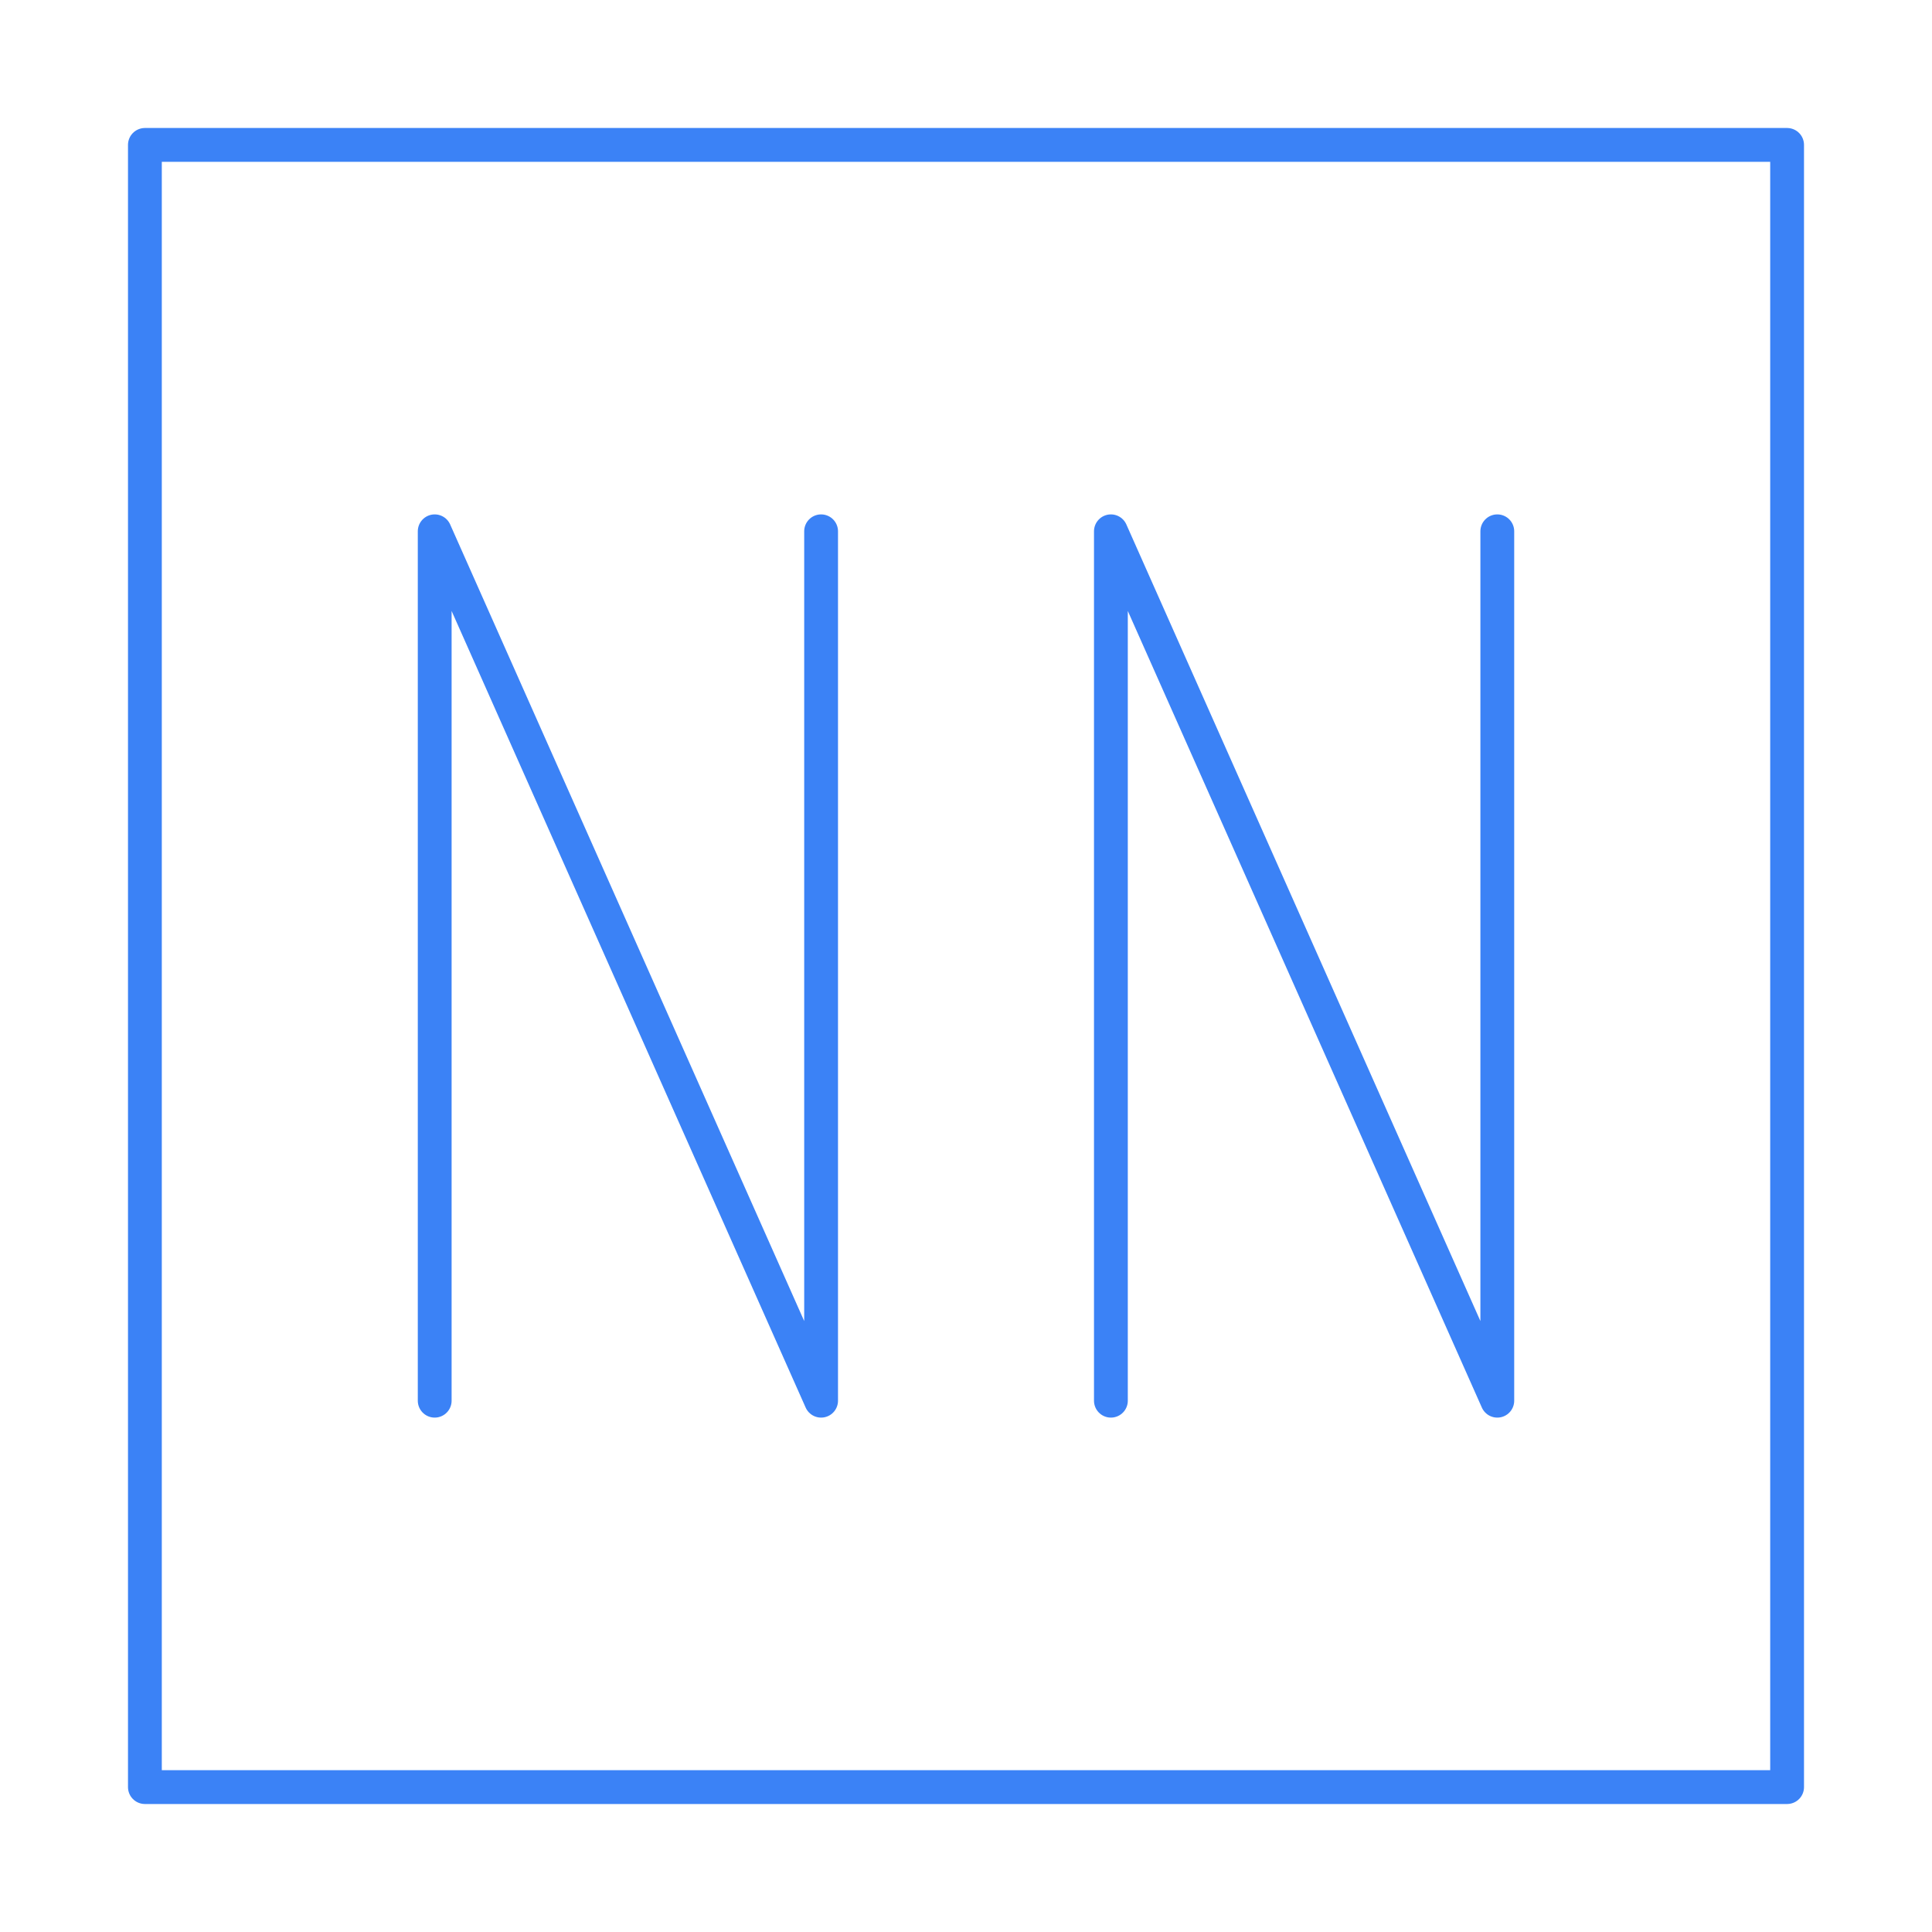
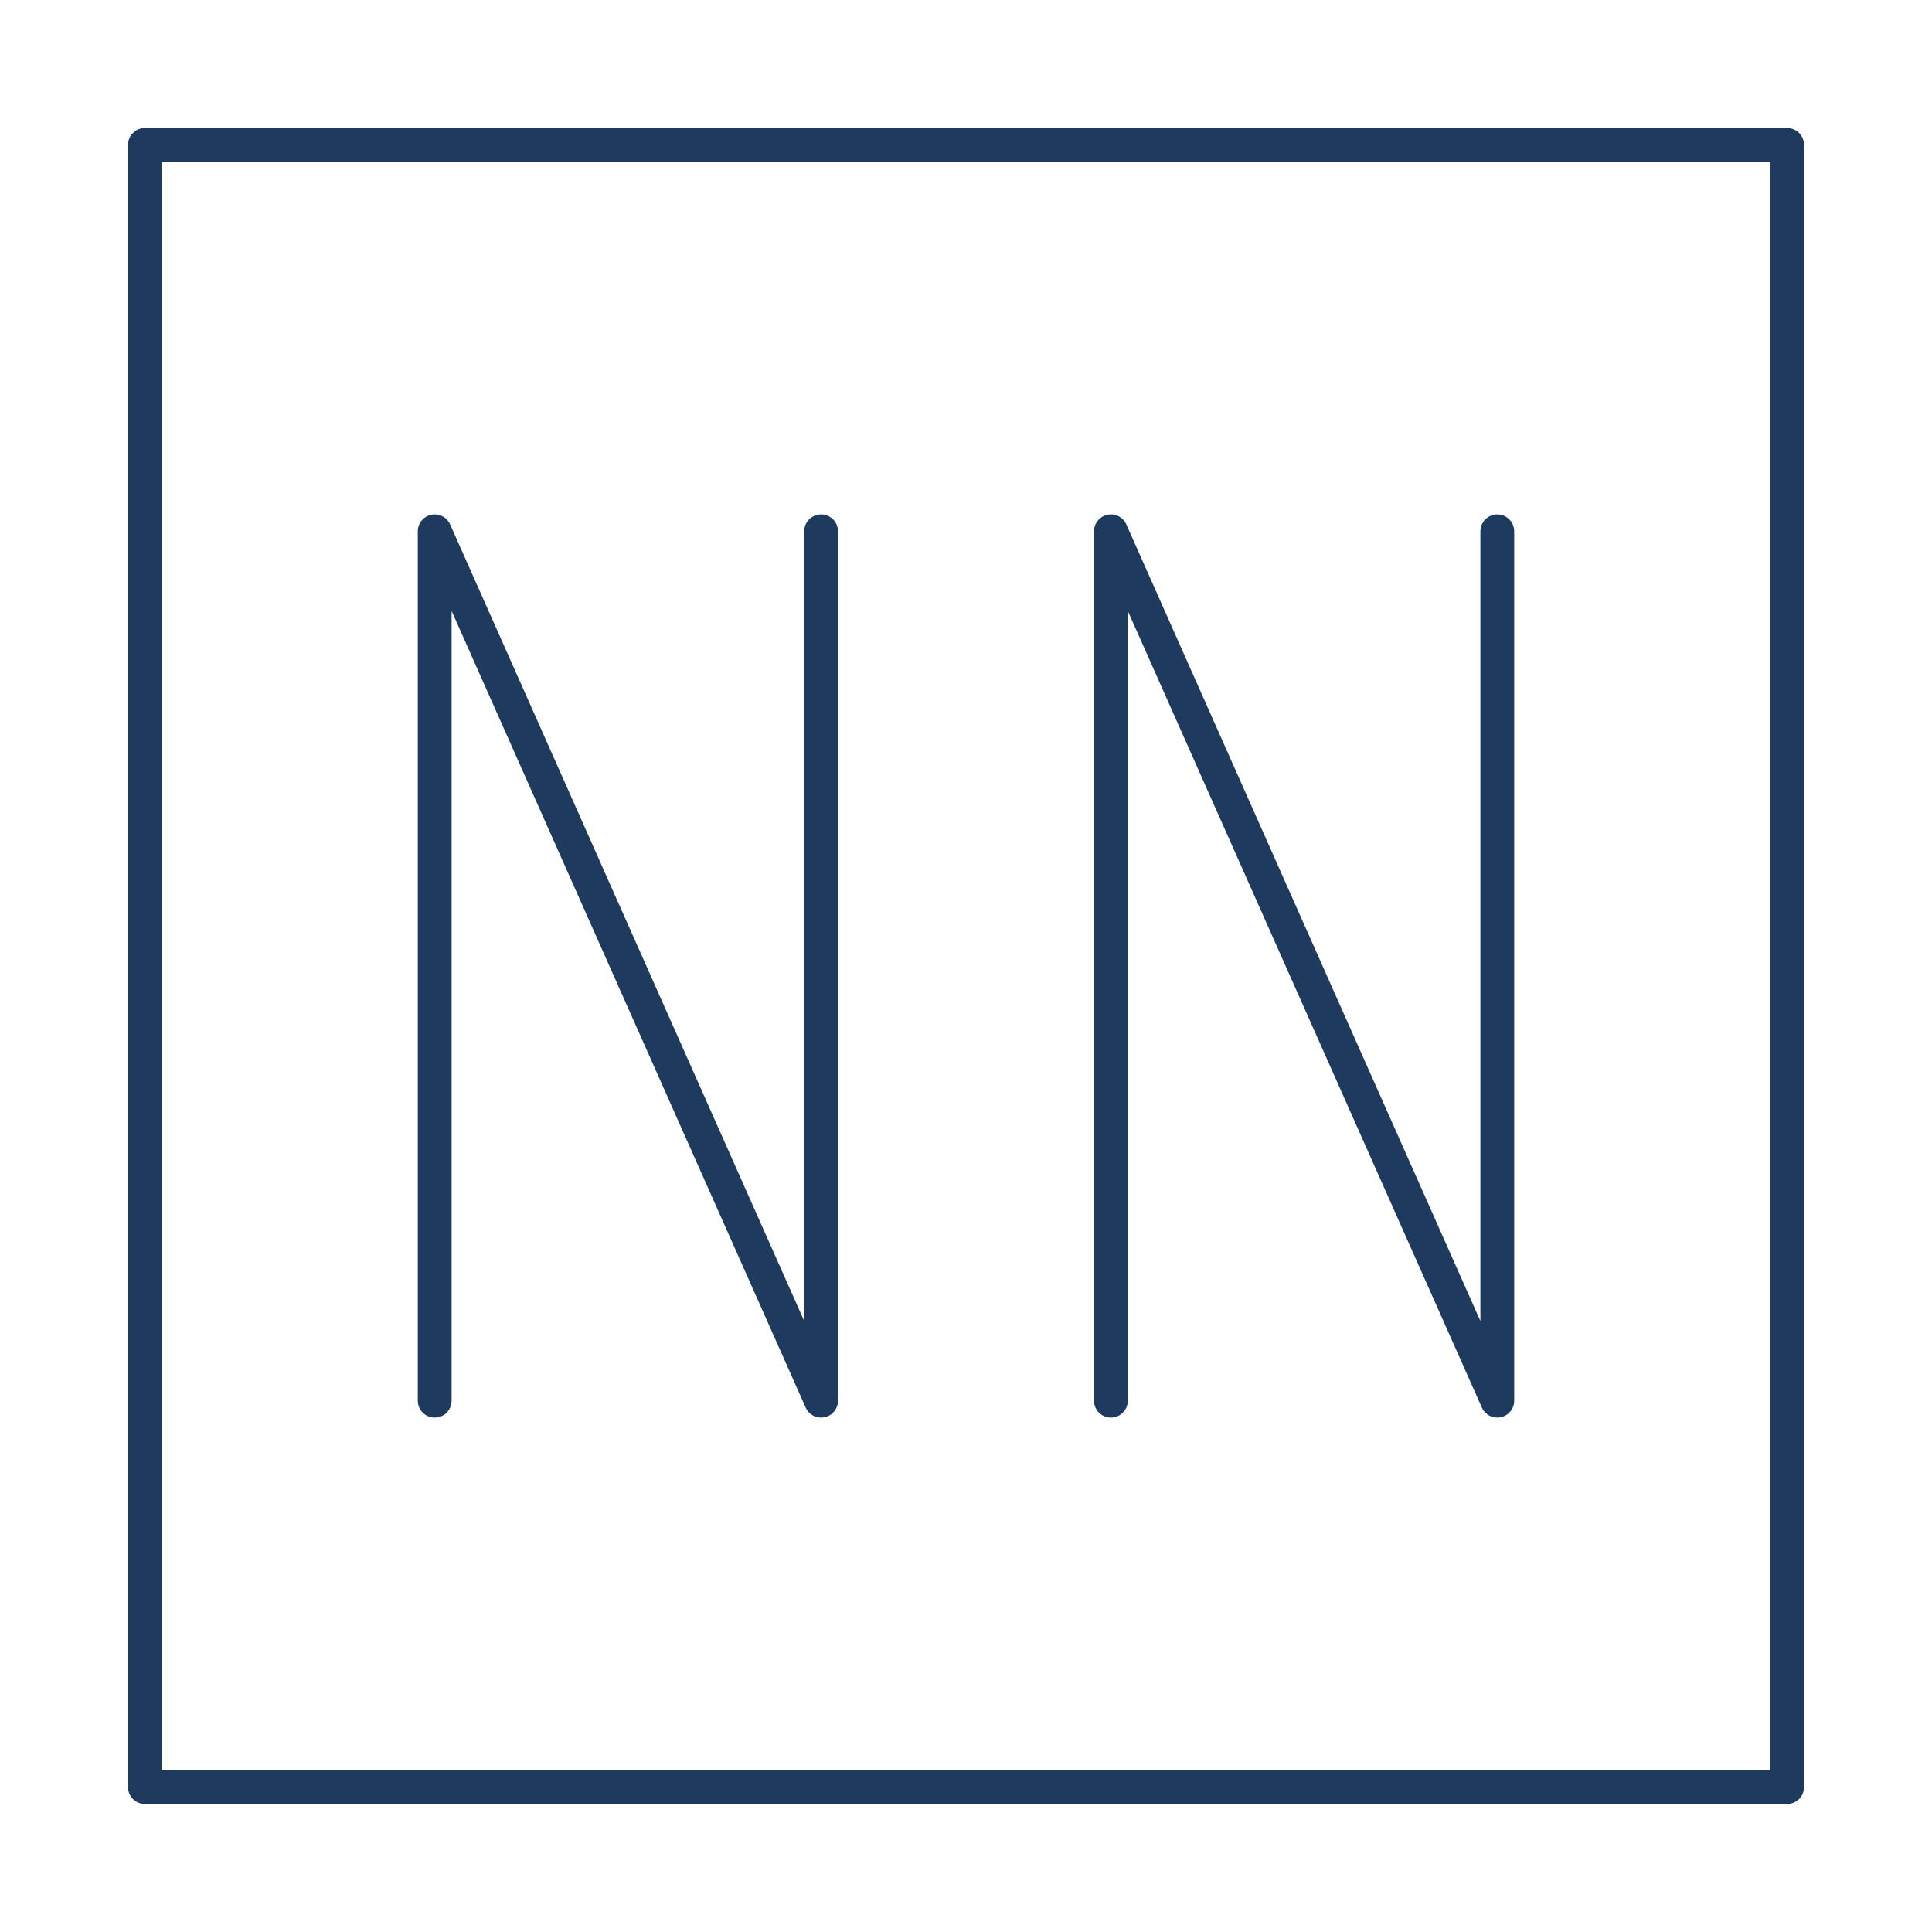
- <svg xmlns="http://www.w3.org/2000/svg" viewBox="0 0 80 80" fill="none" stroke="#3B82F6" stroke-width="1.4" stroke-linecap="round" stroke-linejoin="round">
-   <rect x="6" y="6" width="68" height="68" stroke="#3B82F6" fill="none" />
+ <svg xmlns="http://www.w3.org/2000/svg" viewBox="0 0 80 80" fill="none" stroke="#1E3A5F" stroke-width="1.4" stroke-linecap="round" stroke-linejoin="round">
+   <rect x="6" y="6" width="68" height="68" stroke="#1E3A5F" fill="none" />
  <path d="M18 58 L18 22 L34 58 L34 22" />
  <path d="M46 58 L46 22 L62 58 L62 22" />
</svg>
